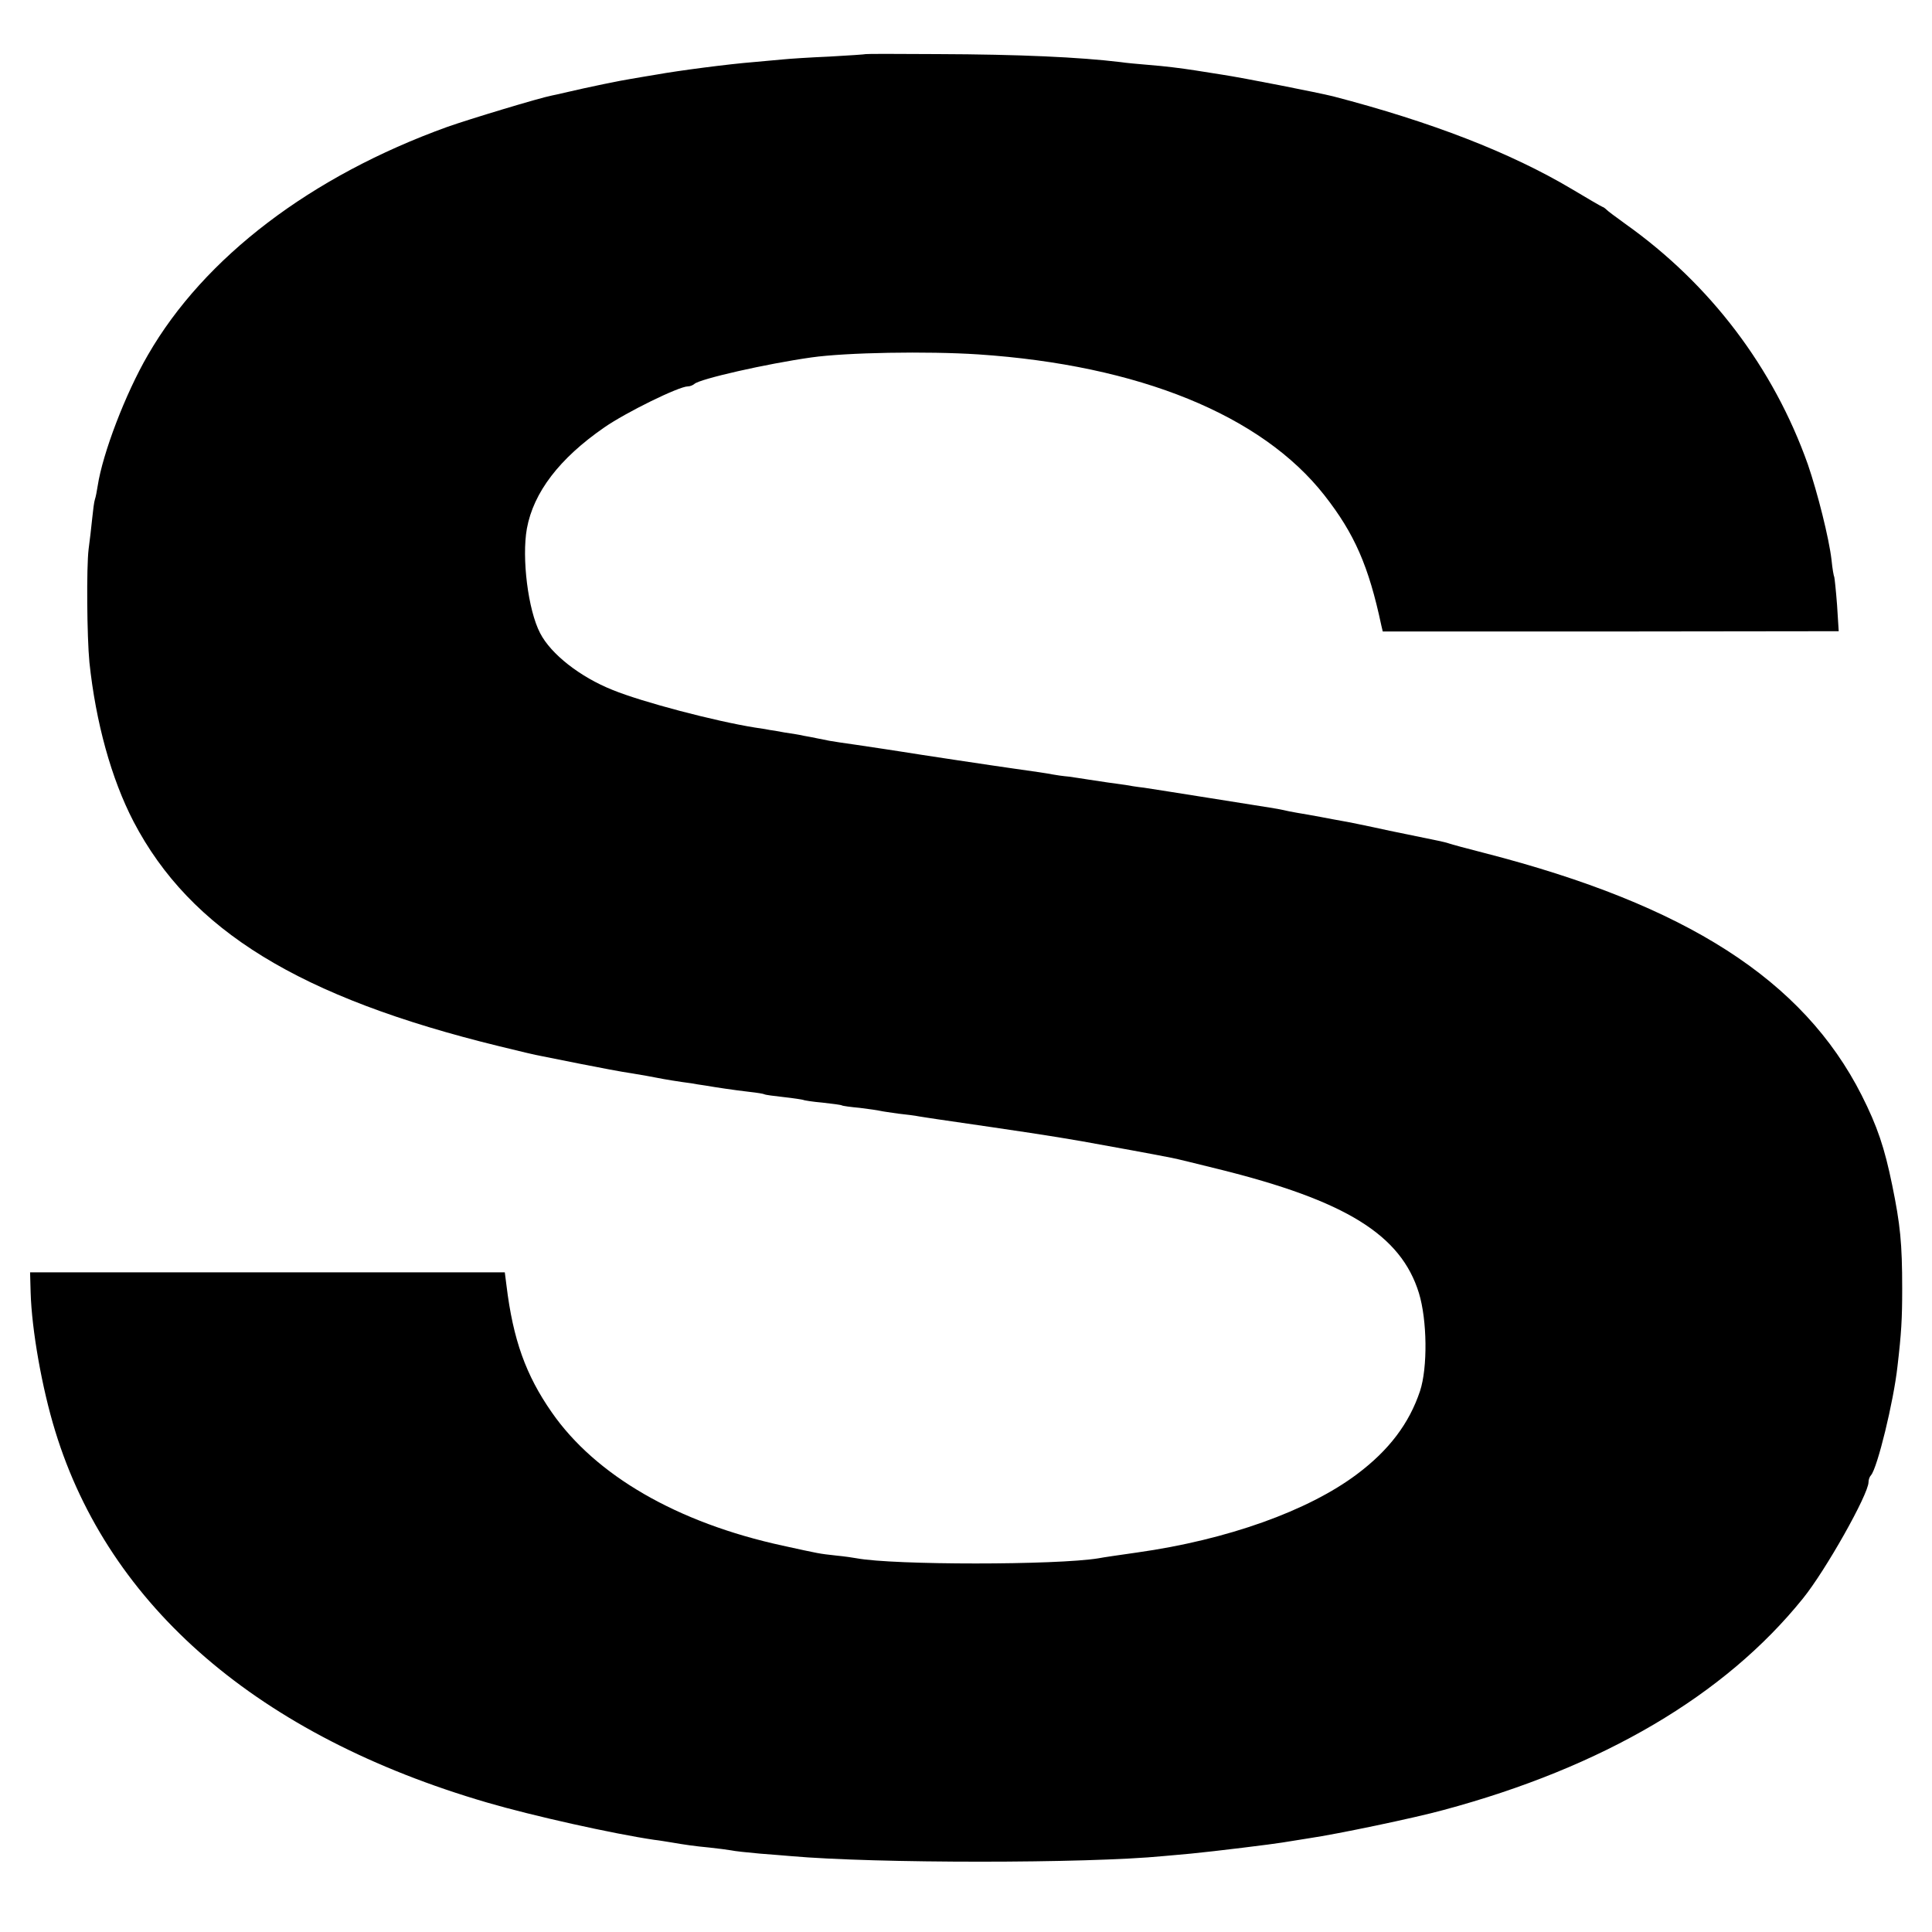
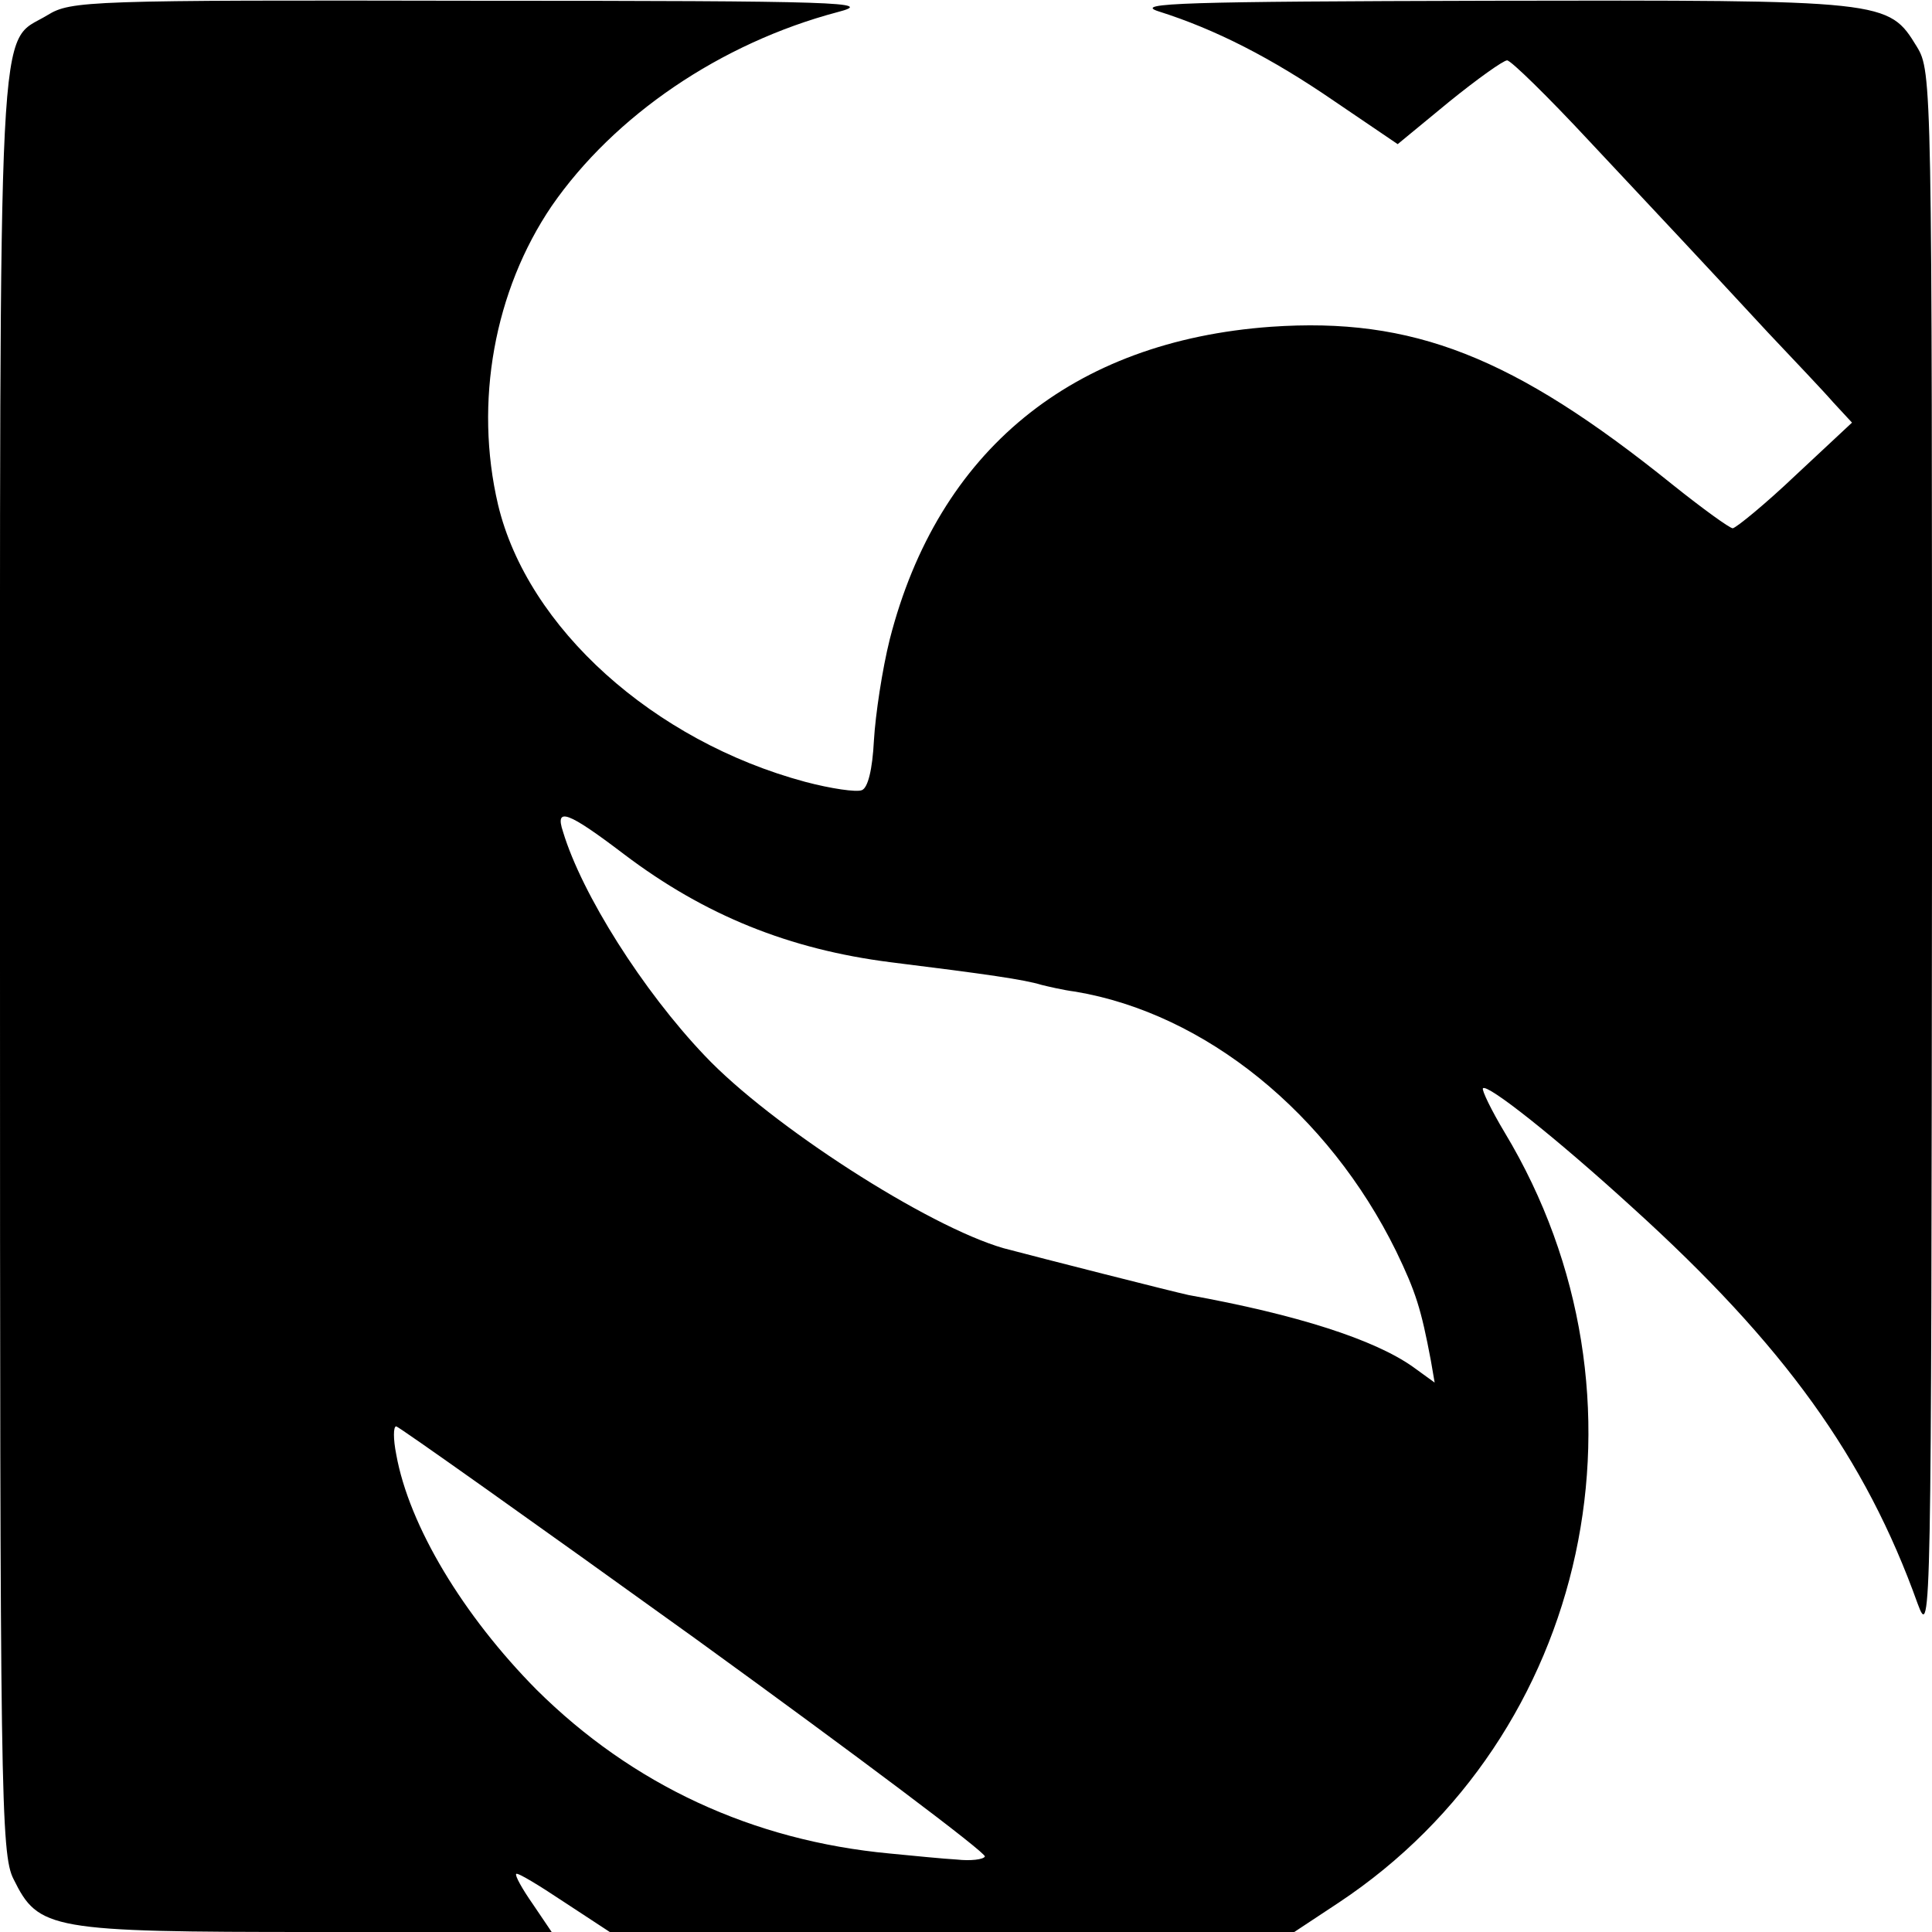
- <svg xmlns="http://www.w3.org/2000/svg" version="1.0" width="700pt" height="700pt" viewBox="0 0 700 700" preserveAspectRatio="xMidYMid meet">
-   <g transform="translate(0,700) scale(0.1,-0.1)" fill="#000000" stroke="none">
-     <path d="M3137 6804 c-1 -1 -60 -5 -132 -9 -71 -3 -146 -8 -165 -10 -19 -2 -69 -6 -110 -10 -89 -7 -273 -31 -350 -45 -30 -5 -73 -12 -95 -16 -33 -5 -151 -29 -240 -50 -11 -3 -31 -7 -45 -10 -43 -8 -301 -86 -380 -114 -493 -178 -880 -472 -1084 -826 -82 -141 -164 -357 -182 -474 -3 -19 -7 -41 -10 -49 -3 -8 -7 -40 -10 -70 -3 -31 -9 -81 -13 -111 -8 -66 -6 -317 3 -410 23 -217 79 -421 160 -577 206 -394 601 -637 1326 -814 69 -17 136 -33 150 -35 14 -3 79 -16 145 -29 66 -13 149 -29 185 -34 36 -6 76 -13 90 -16 24 -5 85 -15 125 -20 11 -2 34 -6 50 -8 41 -7 100 -16 160 -23 28 -3 52 -7 55 -9 3 -2 34 -6 70 -10 36 -4 67 -9 70 -10 3 -2 35 -7 70 -10 36 -4 67 -8 70 -10 3 -2 32 -6 65 -9 33 -4 67 -9 75 -11 8 -2 38 -6 65 -10 28 -3 61 -7 75 -10 14 -2 43 -7 65 -10 317 -46 410 -60 525 -80 122 -22 244 -44 325 -60 17 -3 93 -22 170 -41 461 -114 661 -238 726 -449 30 -98 32 -270 4 -355 -39 -117 -112 -214 -228 -301 -177 -133 -470 -238 -797 -284 -63 -9 -126 -18 -140 -21 -153 -25 -741 -25 -876 0 -10 2 -44 7 -75 10 -63 7 -57 6 -194 36 -381 83 -677 254 -836 483 -94 135 -140 263 -164 460 l-6 47 -860 0 -860 0 2 -73 c4 -136 41 -346 89 -502 195 -637 739 -1105 1565 -1346 164 -48 456 -113 605 -135 19 -2 46 -7 60 -9 52 -9 87 -14 140 -19 30 -3 65 -8 78 -10 13 -3 60 -8 105 -12 45 -3 96 -8 112 -9 305 -27 1073 -27 1350 0 17 1 62 6 100 9 84 8 302 35 330 40 11 2 56 9 100 16 96 14 380 73 485 102 577 155 1019 415 1302 766 82 101 238 378 238 422 0 9 4 20 9 25 23 26 82 267 96 395 14 120 17 171 17 280 0 166 -7 233 -36 375 -28 137 -54 214 -111 327 -212 418 -635 689 -1365 877 -63 16 -122 32 -130 35 -8 3 -26 7 -40 10 -14 3 -92 19 -175 36 -82 18 -161 34 -175 36 -14 2 -47 9 -75 14 -27 5 -66 12 -85 15 -19 3 -42 8 -50 10 -8 2 -31 6 -50 9 -19 3 -118 19 -220 35 -102 16 -207 33 -235 37 -27 3 -57 8 -67 10 -9 1 -38 5 -65 9 -26 4 -59 9 -73 11 -14 2 -44 7 -66 10 -23 2 -50 6 -60 8 -19 4 -68 11 -139 21 -58 8 -364 54 -405 61 -46 7 -70 11 -165 25 -44 6 -89 13 -100 15 -11 2 -31 6 -45 9 -14 3 -35 7 -47 9 -11 3 -43 8 -70 12 -26 5 -50 9 -53 9 -3 1 -27 5 -55 9 -144 23 -407 92 -515 136 -118 47 -224 130 -263 206 -44 84 -67 273 -48 379 24 131 118 254 280 366 79 55 271 149 303 149 8 0 18 4 24 9 19 18 261 73 424 96 127 18 419 23 604 11 583 -39 1027 -220 1255 -511 108 -138 160 -255 206 -472 l5 -21 826 0 826 1 -6 95 c-4 53 -9 98 -10 101 -2 3 -7 31 -10 62 -9 79 -51 245 -86 347 -124 349 -353 652 -660 870 -36 26 -67 49 -70 53 -3 3 -9 8 -15 10 -5 2 -55 31 -110 64 -222 132 -508 243 -865 336 -52 13 -325 67 -405 79 -38 6 -81 13 -95 15 -52 8 -107 15 -170 20 -36 3 -81 7 -100 10 -150 18 -366 28 -663 29 -142 1 -259 1 -260 0z" />
+ <svg xmlns="http://www.w3.org/2000/svg" version="1.0" width="256pt" height="256pt" viewBox="0 0 256 256" preserveAspectRatio="xMidYMid meet">
+   <g transform="translate(0,256) scale(0.1,-0.1)" fill="#000000" stroke="none">
+     <path d="M63 2540 c-67 -41 -63 44 -63 -1257 0 -1101 1 -1180 18 -1213 33 -67 48 -70 400 -70 l313 0 -25 37 c-14 20 -24 38 -22 40 2 2 30 -15 63 -37 l61 -40 453 0 454 0 59 39 c333 221 430 671 220 1020 -18 30 -31 57 -29 59 6 6 95 -64 198 -158 201 -182 309 -332 378 -525 18 -49 18 -24 19 990 0 1026 0 1040 -20 1073 -38 62 -39 62 -567 61 -404 -1 -472 -3 -438 -14 76 -24 150 -62 233 -119 l84 -57 68 56 c37 30 72 55 77 55 5 0 54 -48 108 -106 104 -111 138 -147 238 -255 34 -36 73 -77 86 -92 l25 -27 -75 -70 c-40 -38 -78 -69 -83 -70 -4 0 -40 26 -80 58 -211 170 -344 222 -532 209 -263 -19 -441 -164 -505 -414 -10 -40 -19 -100 -21 -134 -2 -39 -8 -63 -16 -66 -7 -3 -41 2 -75 11 -201 54 -368 204 -407 367 -32 136 -5 284 71 396 83 120 224 216 379 257 50 13 8 15 -480 15 -514 1 -536 0 -567 -19z m764 -1112 c107 -81 219 -126 353 -143 129 -16 177 -23 200 -30 8 -2 29 -7 45 -9 172 -29 335 -161 425 -344 26 -54 33 -76 46 -145 l5 -29 -29 21 c-51 36 -153 69 -297 95 -19 4 -196 49 -245 62 -101 29 -309 163 -396 255 -82 86 -163 214 -188 297 -11 33 6 27 81 -30z m94 -1039 c214 -155 387 -285 384 -289 -2 -4 -19 -6 -37 -4 -18 1 -58 5 -89 8 -182 17 -341 91 -468 217 -97 98 -169 217 -186 312 -4 20 -4 37 0 37 3 0 182 -127 396 -281z" />
  </g>
</svg>
